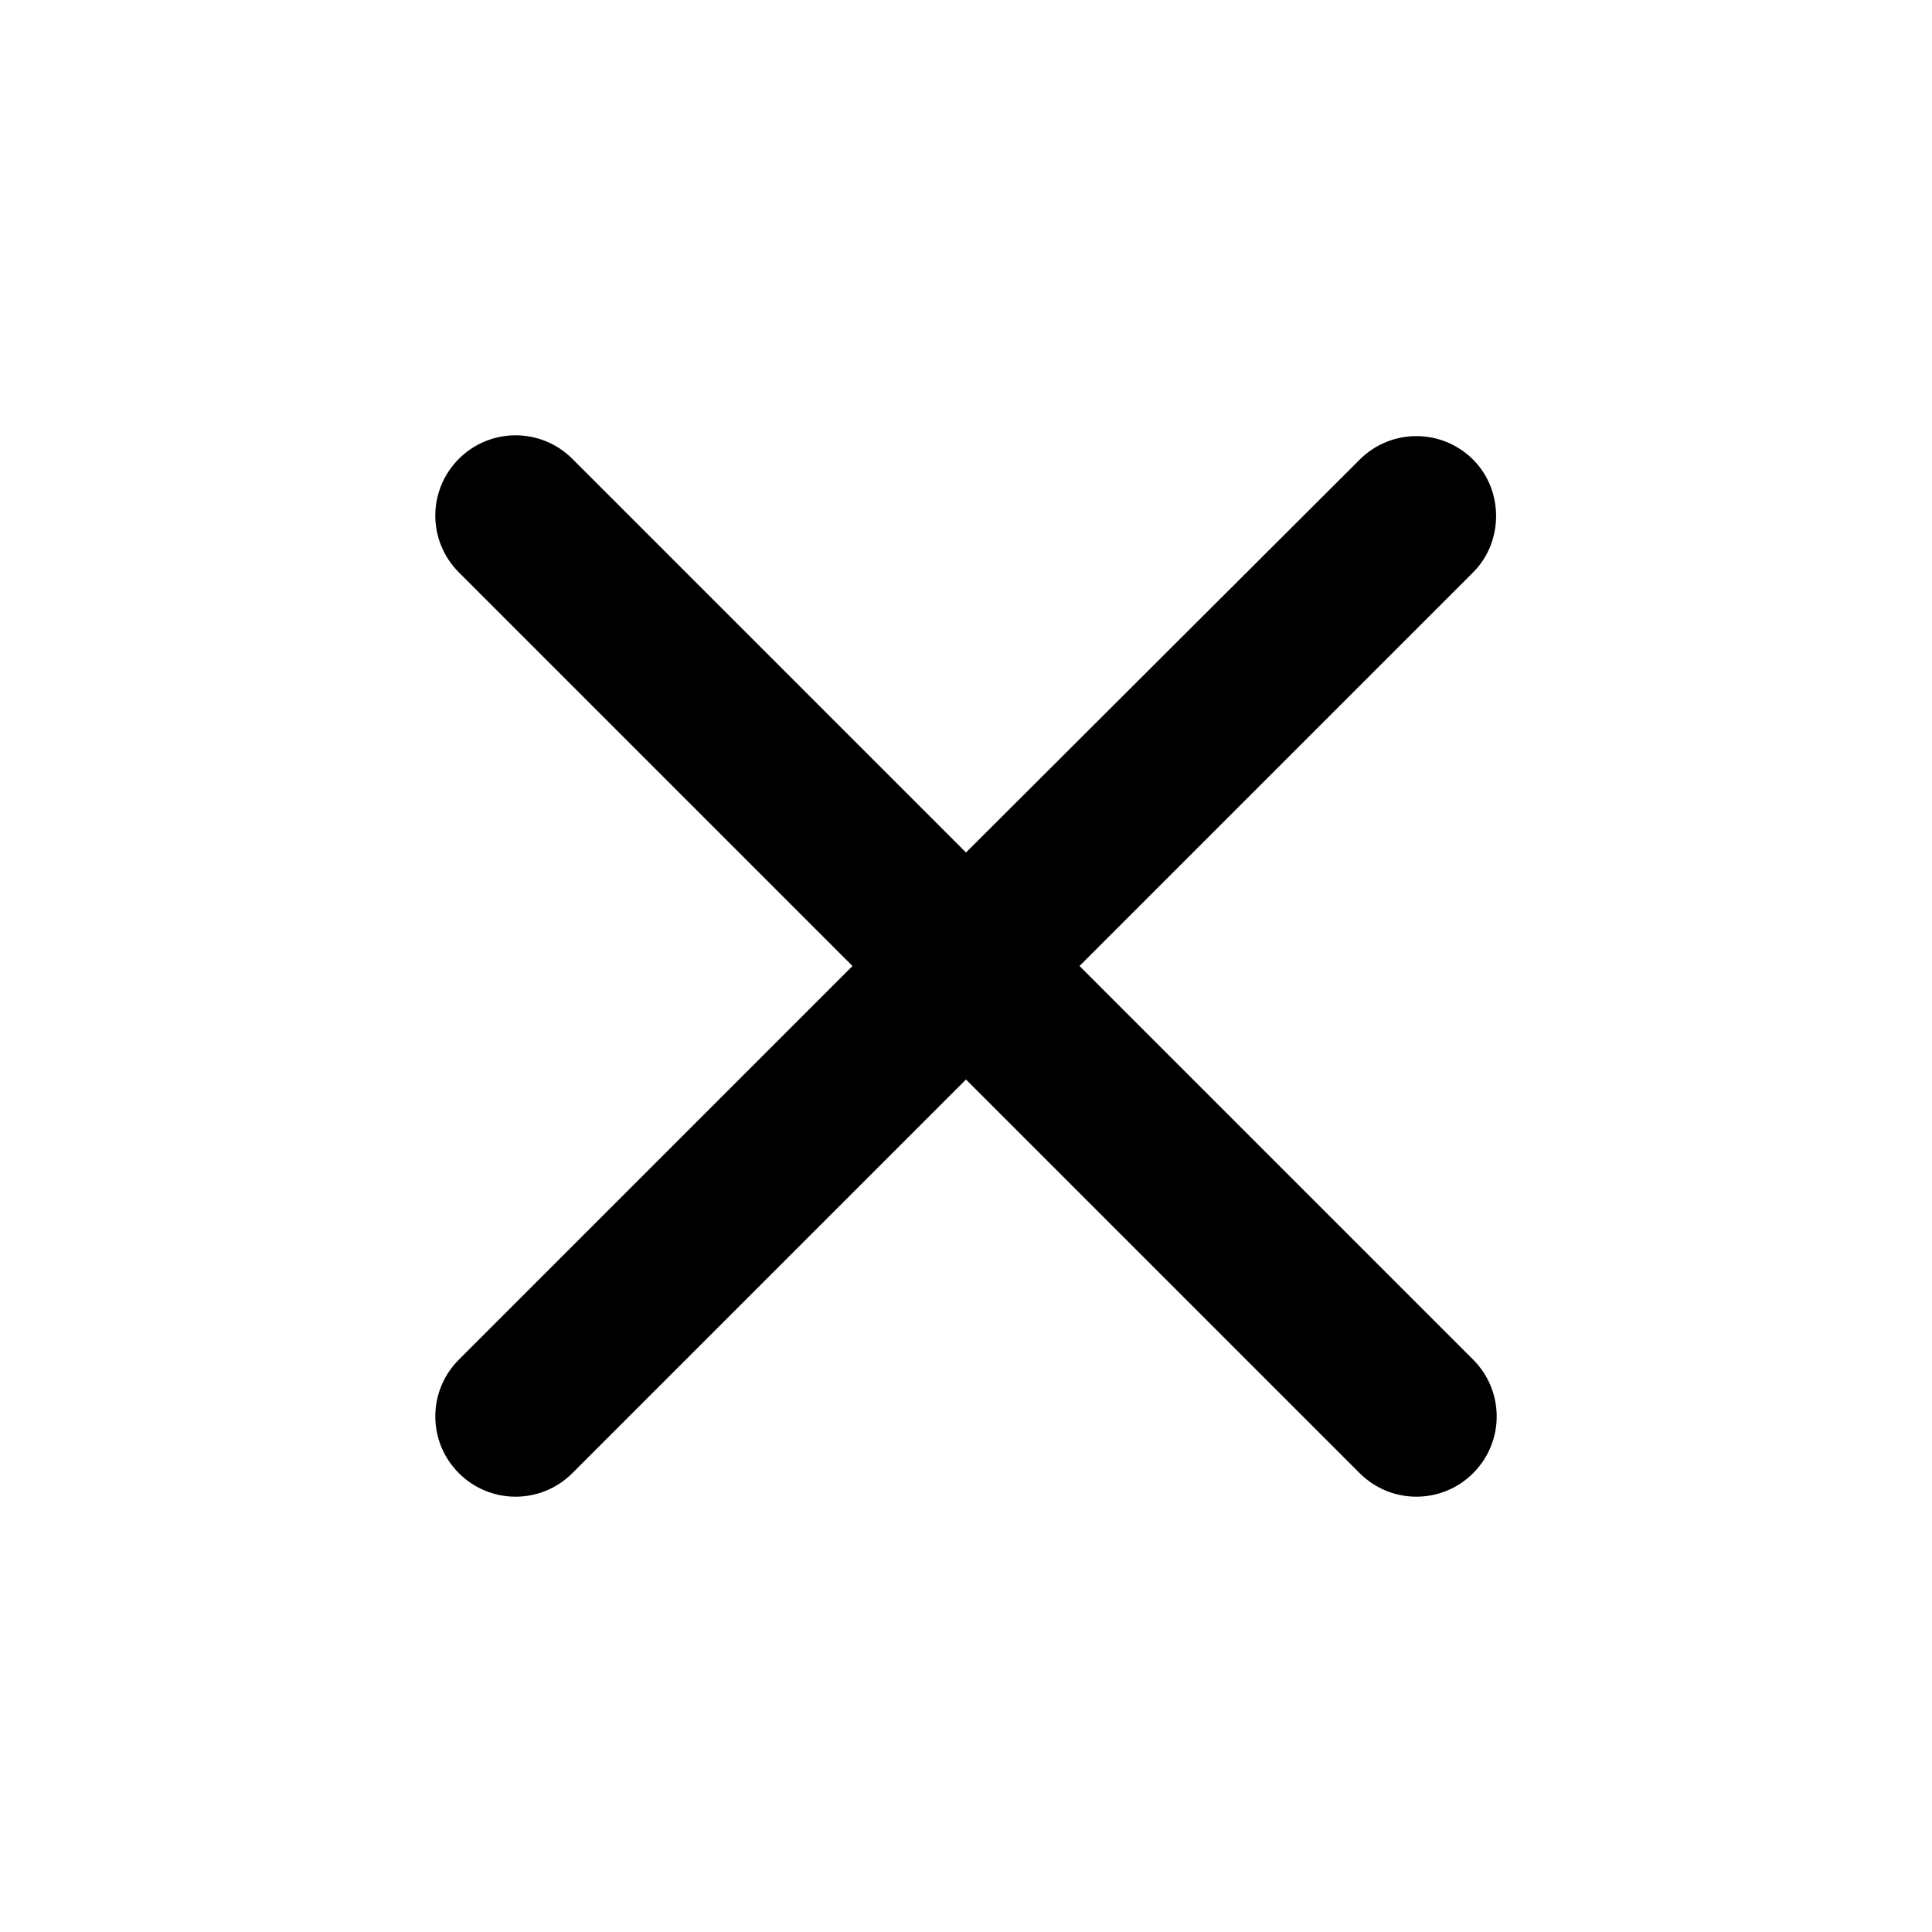
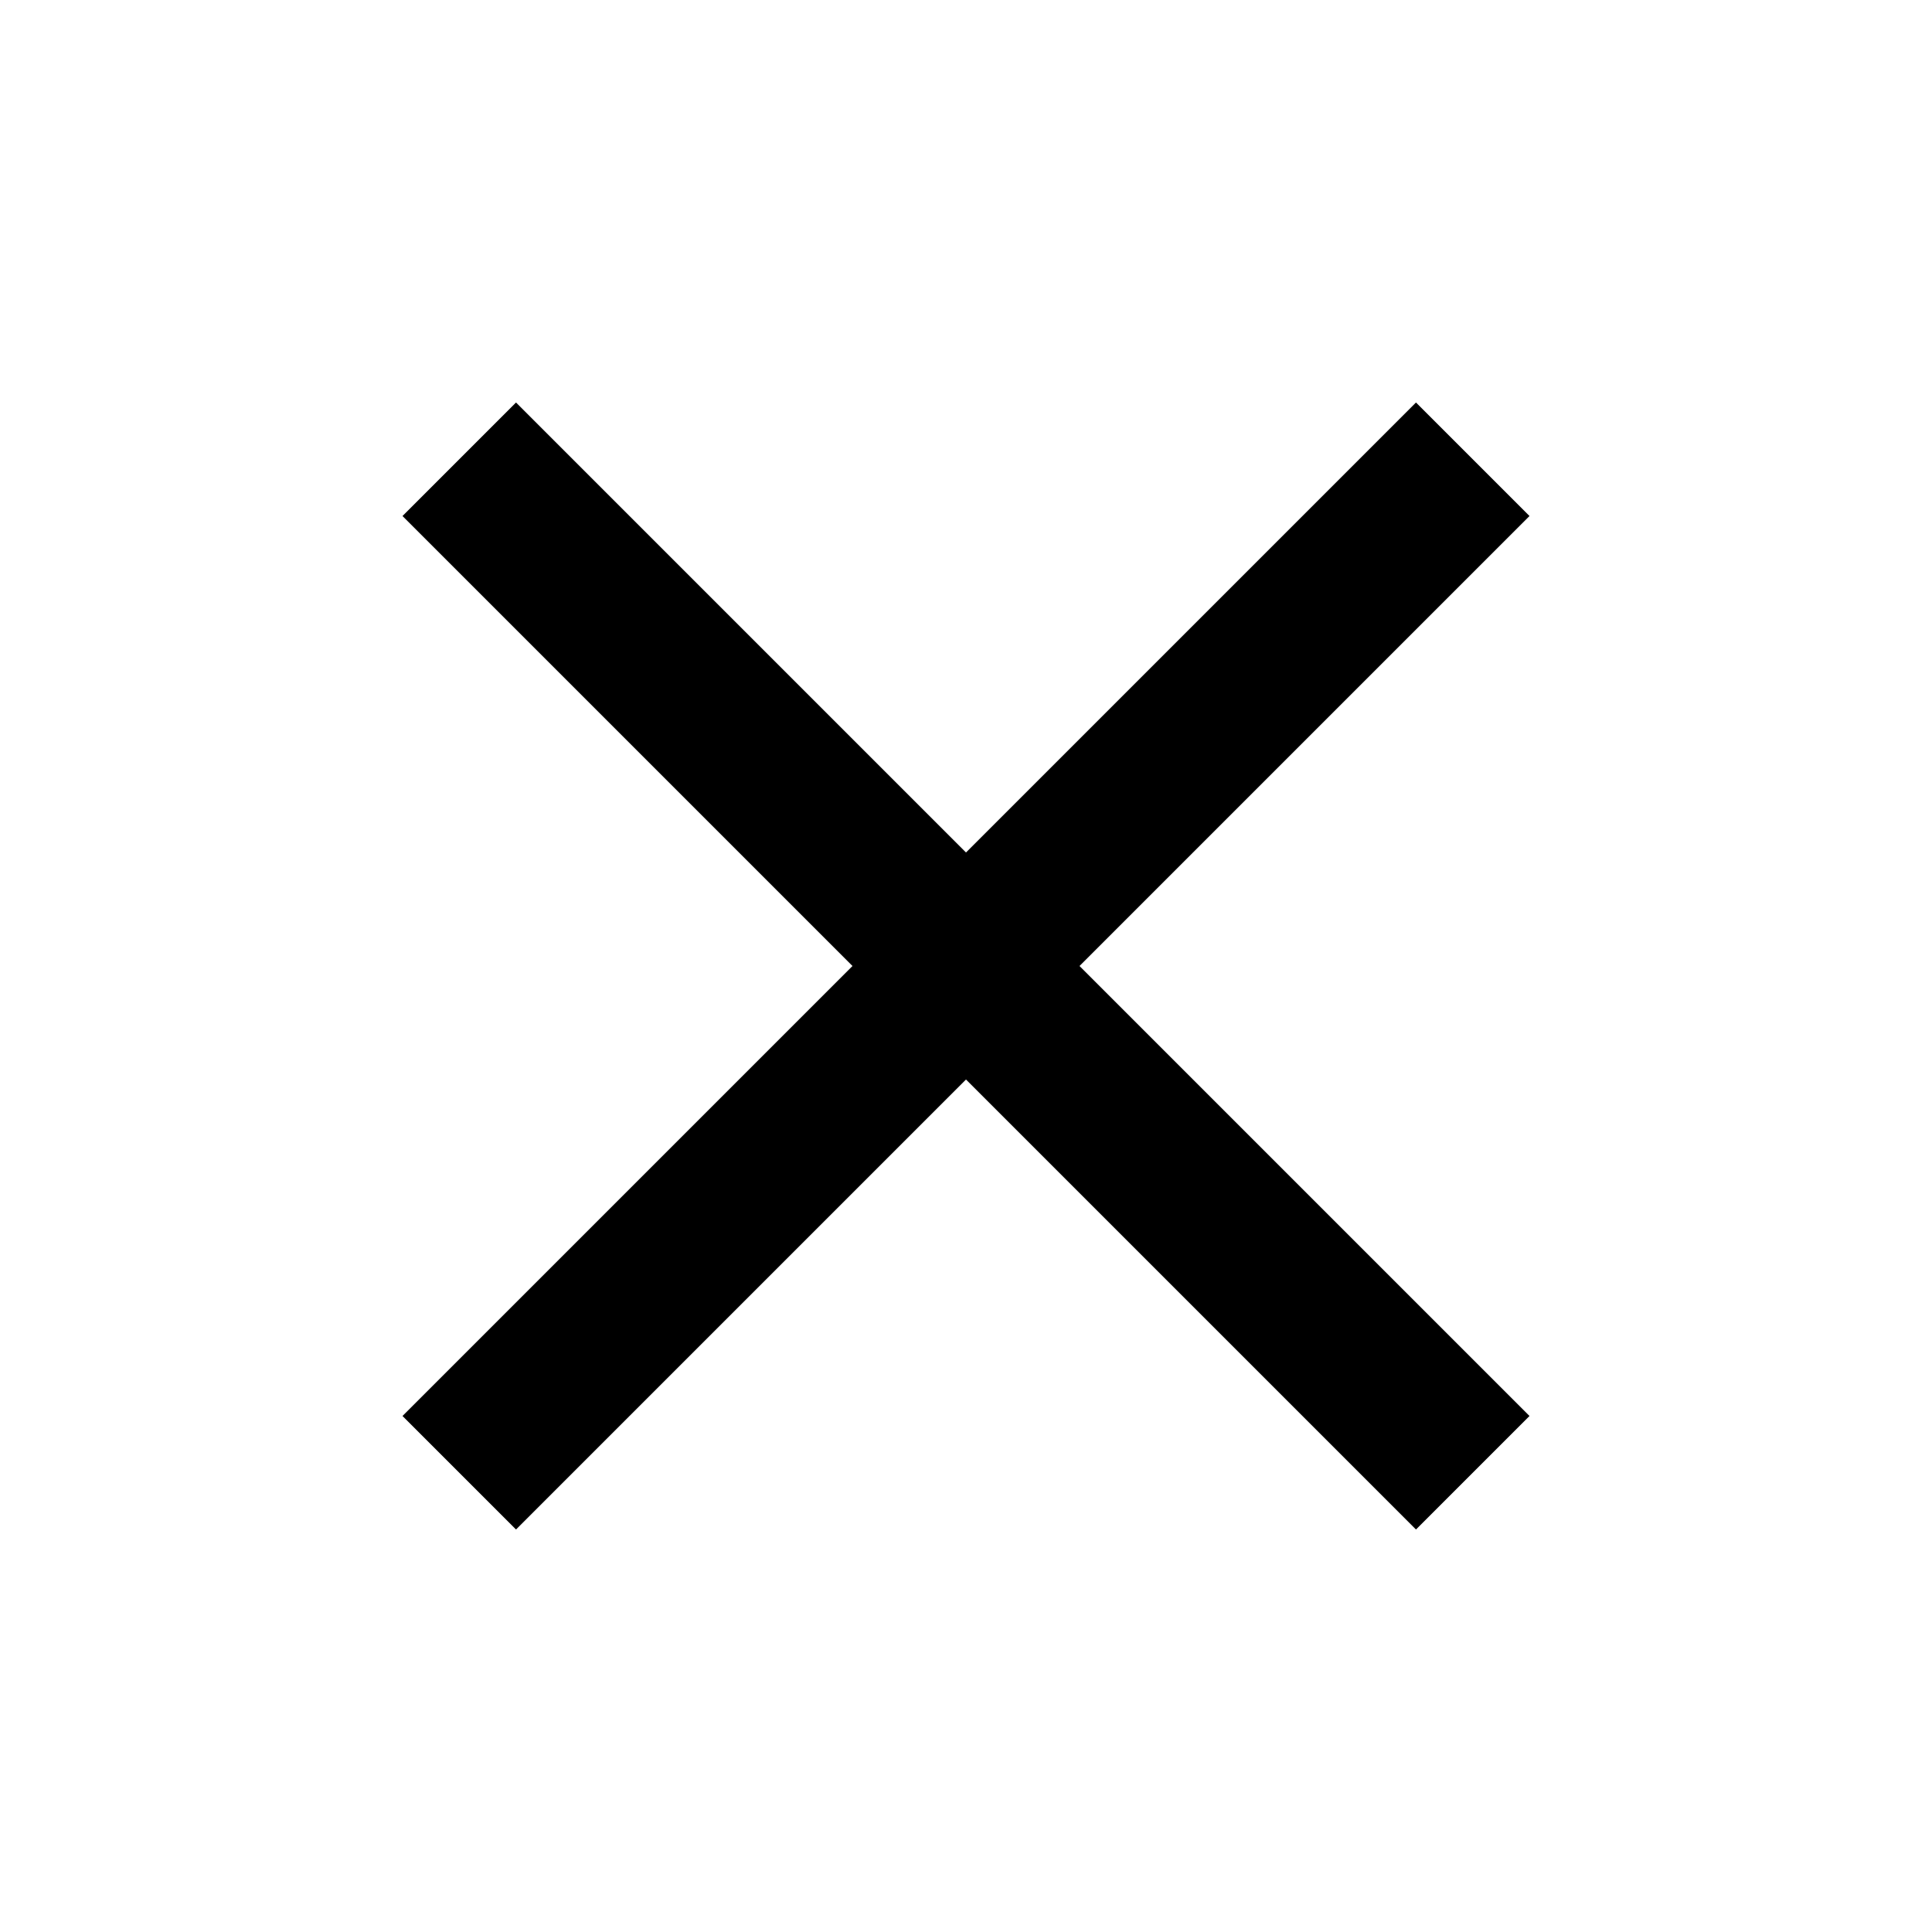
<svg xmlns="http://www.w3.org/2000/svg" height="24" viewBox="0 0 24 24" width="24">
-   <path d="M0 0h24v24H0V0z" fill="none" />
-   <path d="M18.3 5.71c-.39-.39-1.02-.39-1.41 0L12 10.59 7.11 5.7c-.39-.39-1.02-.39-1.41 0-.39.39-.39 1.02 0 1.41L10.59 12 5.7 16.89c-.39.39-.39 1.02 0 1.41.39.39 1.02.39 1.41 0L12 13.41l4.89 4.89c.39.39 1.02.39 1.41 0 .39-.39.39-1.02 0-1.41L13.41 12l4.89-4.89c.38-.38.38-1.02 0-1.4z" />
+   <path d="M19 6.41L17.59 5 12 10.59 6.41 5 5 6.41 10.59 12 5 17.59 6.41 19 12 13.41 17.59 19 19 17.59 13.41 12z" />
+   <path d="M0 0h24v24H0z" fill="none" />
</svg>
